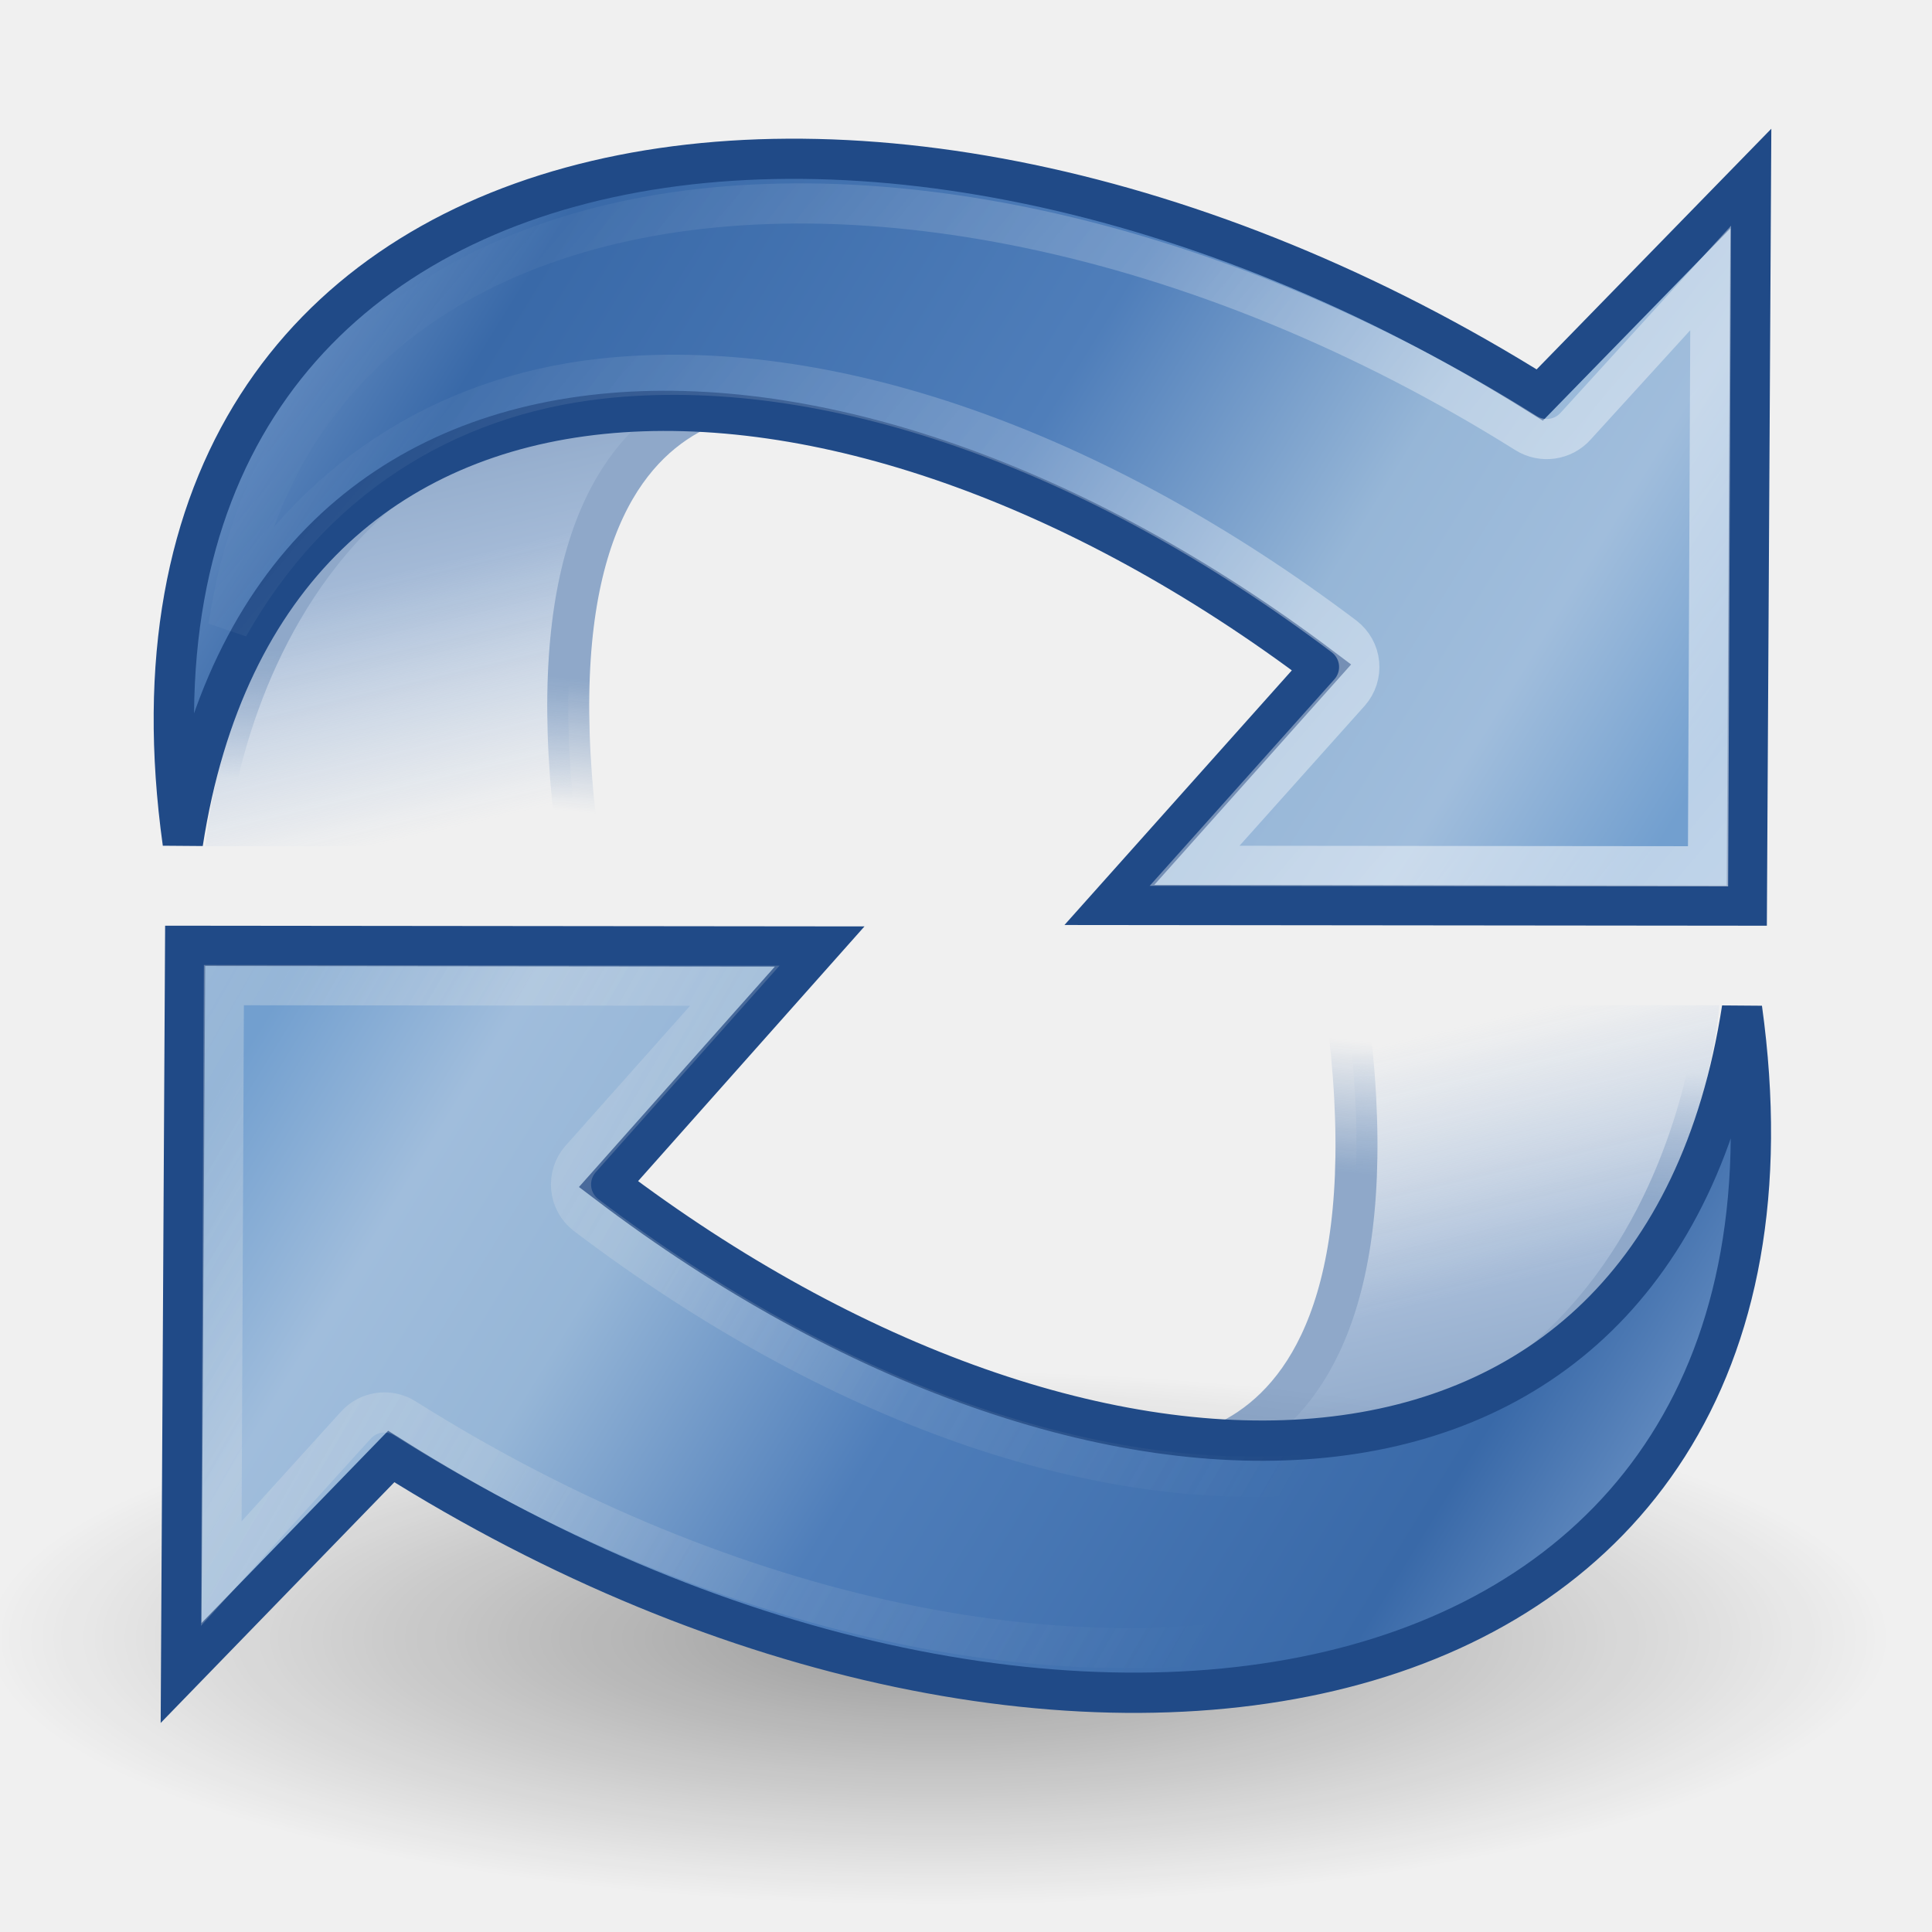
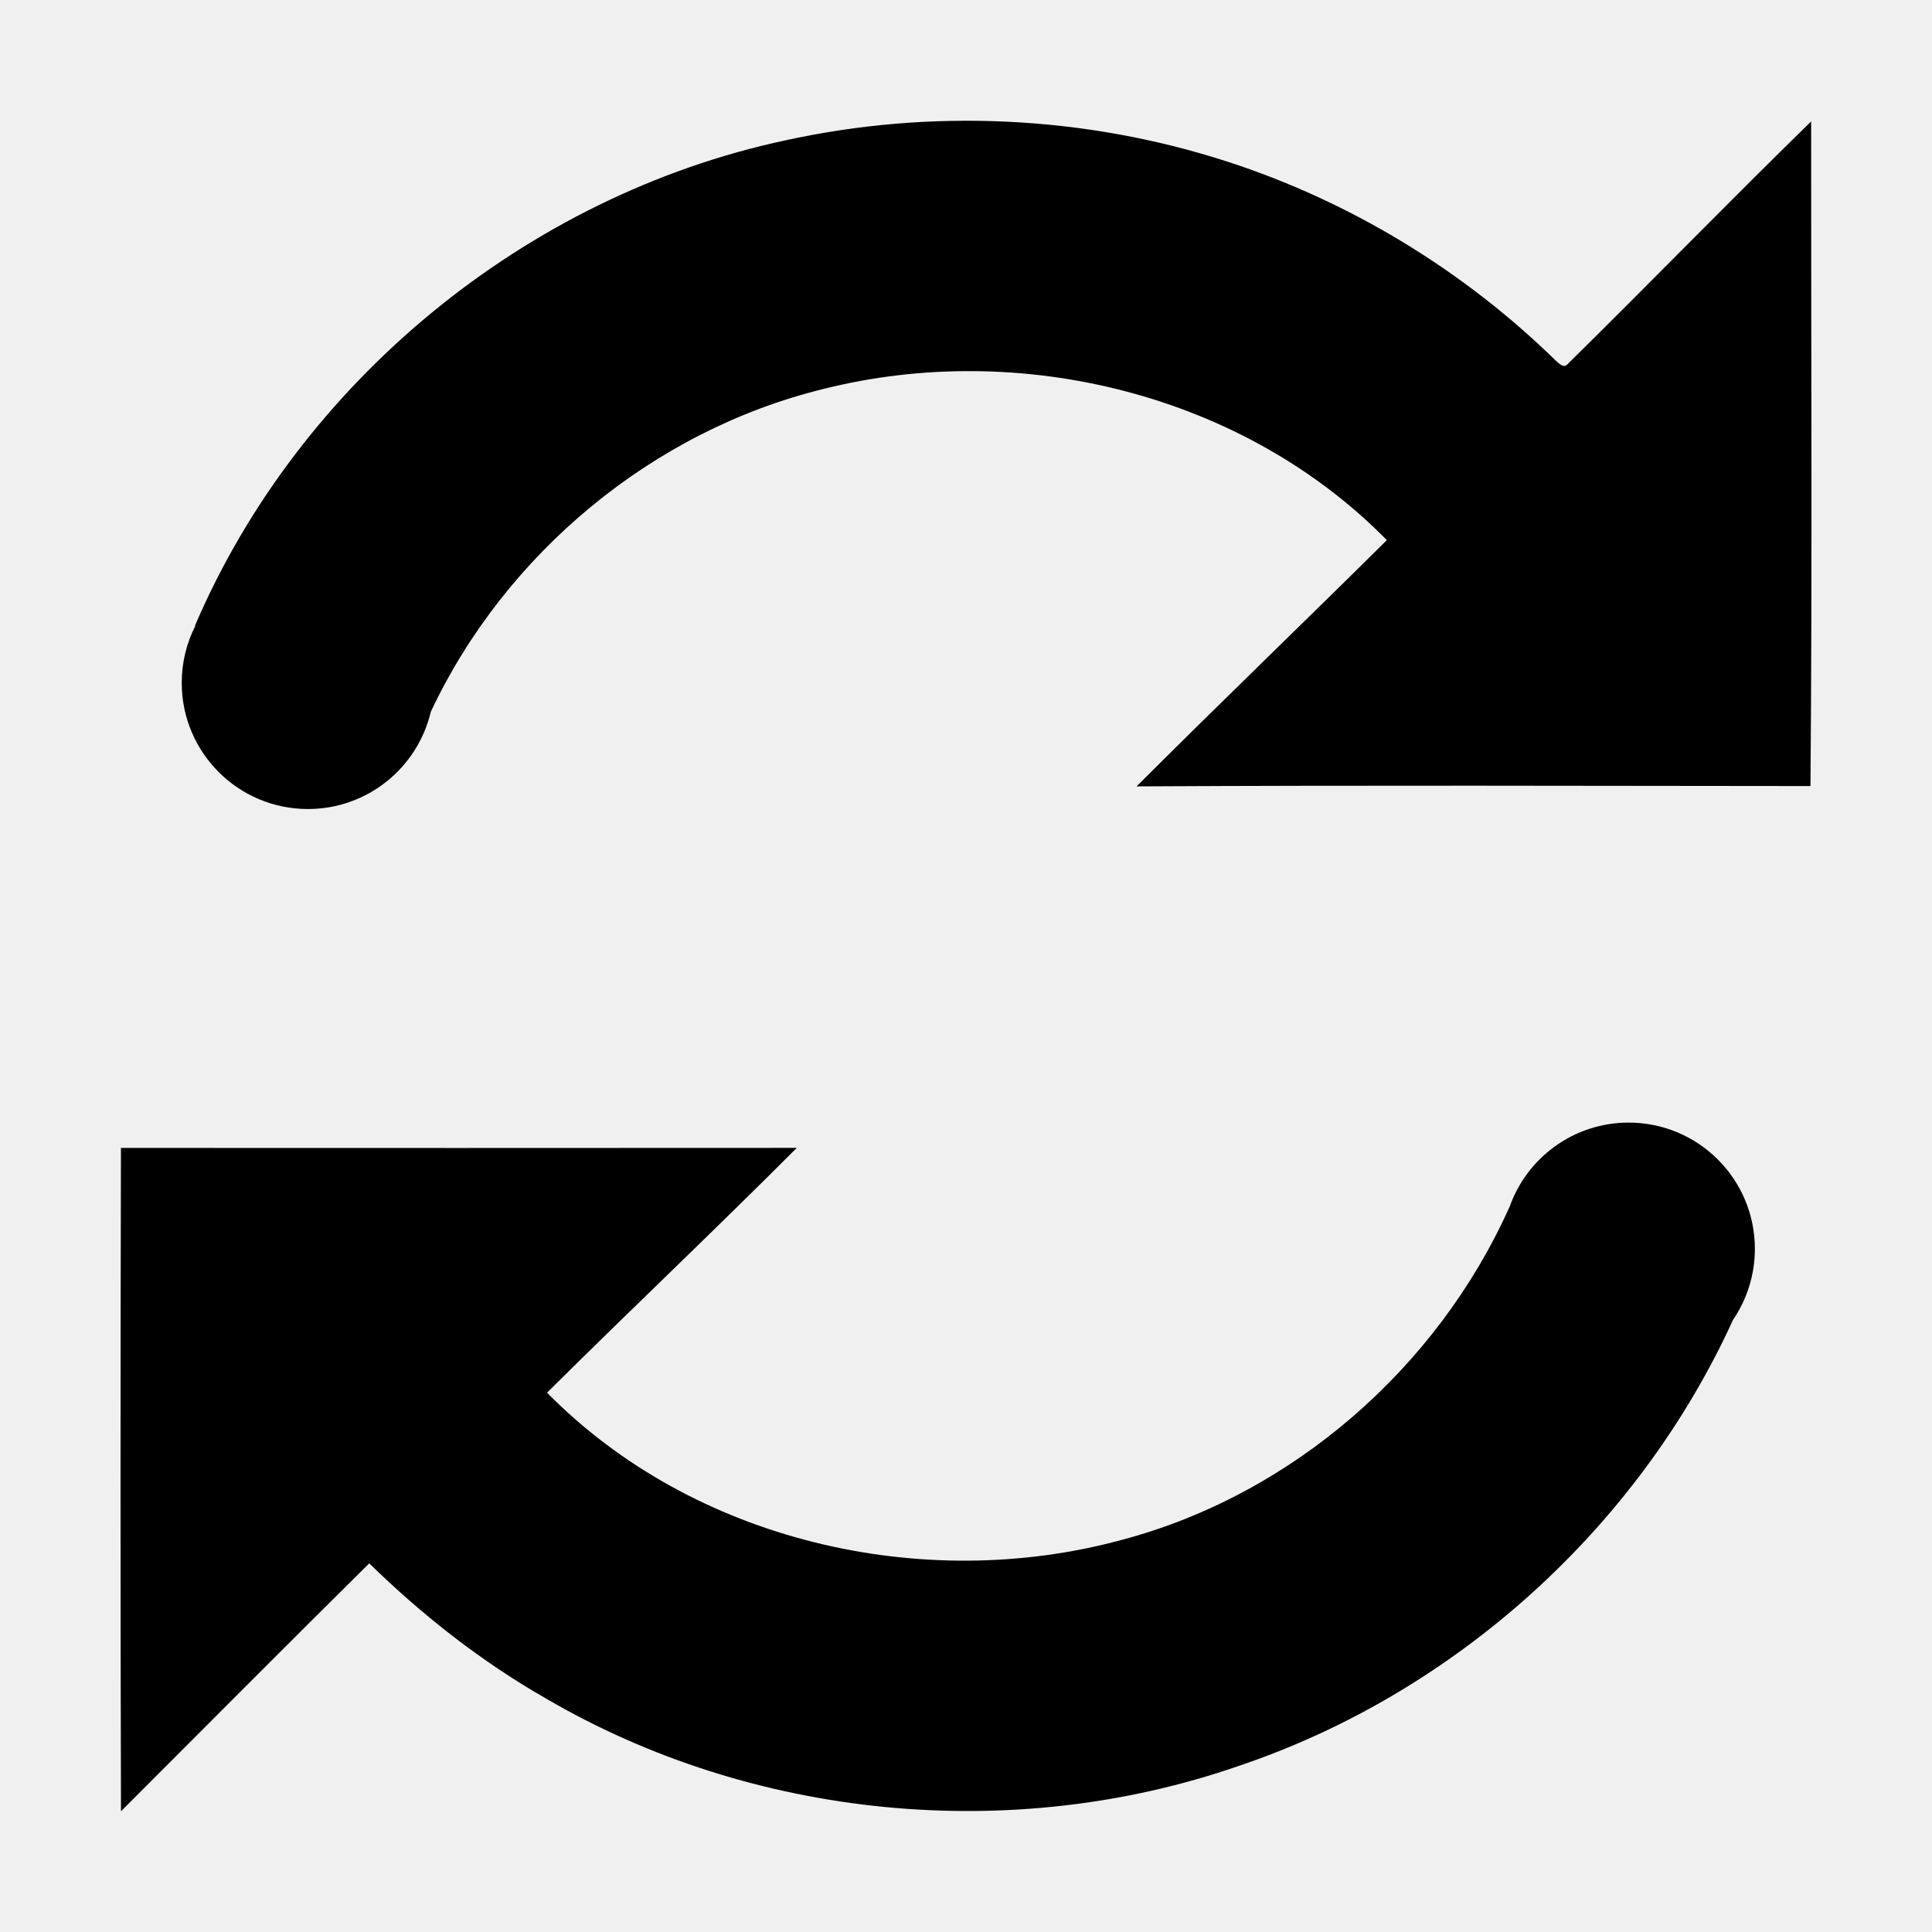
- <svg xmlns="http://www.w3.org/2000/svg" xmlns:xlink="http://www.w3.org/1999/xlink" width="48" height="48" id="svg11300" version="1.0">
-   <defs id="defs3">
-     <linearGradient id="linearGradient5335">
-       <stop style="stop-color:#ffffff;stop-opacity:1;" offset="0" id="stop5337" />
-       <stop style="stop-color:#ffffff;stop-opacity:0;" offset="1" id="stop5339" />
-     </linearGradient>
-     <linearGradient id="linearGradient5313">
-       <stop id="stop5315" offset="0" style="stop-color:#99b8df;stop-opacity:1" />
-       <stop style="stop-color:#3969a8;stop-opacity:1;" offset="0.237" id="stop5333" />
-       <stop style="stop-color:#4f7eba;stop-opacity:1;" offset="0.547" id="stop5317" />
-       <stop id="stop5321" offset="0.746" style="stop-color:#96b6d7;stop-opacity:1" />
-       <stop style="stop-color:#a0bddc;stop-opacity:1" offset="0.873" id="stop5331" />
-       <stop id="stop5319" offset="1" style="stop-color:#729fcf;stop-opacity:1;" />
-     </linearGradient>
-     <linearGradient id="linearGradient8152">
-       <stop style="stop-color:#3465a4;stop-opacity:1;" offset="0" id="stop8154" />
-       <stop id="stop3174" offset="0.5" style="stop-color:#4f7eba;stop-opacity:1;" />
-       <stop style="stop-color:#729fcf;stop-opacity:1;" offset="1" id="stop8156" />
-     </linearGradient>
-     <linearGradient id="linearGradient3207">
-       <stop style="stop-color:#eeeeec;stop-opacity:0.471;" offset="0" id="stop3209" />
-       <stop style="stop-color:#eeeeec;stop-opacity:0;" offset="1" id="stop3211" />
-     </linearGradient>
-     <linearGradient id="linearGradient2847">
-       <stop style="stop-color:#3465a4;stop-opacity:1;" offset="0" id="stop2849" />
-       <stop style="stop-color:#3465a4;stop-opacity:0;" offset="1" id="stop2851" />
-     </linearGradient>
-     <linearGradient id="linearGradient2831">
-       <stop style="stop-color:#3465a4;stop-opacity:1;" offset="0" id="stop2833" />
-       <stop id="stop2855" offset="0.333" style="stop-color:#5b86be;stop-opacity:1;" />
-       <stop style="stop-color:#83a8d8;stop-opacity:0;" offset="1" id="stop2835" />
-     </linearGradient>
-     <linearGradient id="linearGradient8662">
-       <stop style="stop-color:#000000;stop-opacity:1;" offset="0" id="stop8664" />
-       <stop style="stop-color:#000000;stop-opacity:0;" offset="1" id="stop8666" />
-     </linearGradient>
-     <linearGradient xlink:href="#linearGradient2831" id="linearGradient1486" gradientUnits="userSpaceOnUse" gradientTransform="matrix(1.081866,0,0,1.116685,-0.8207482,-1.862243)" x1="13.479" y1="10.612" x2="15.419" y2="19.115" />
-     <linearGradient xlink:href="#linearGradient2847" id="linearGradient1488" gradientUnits="userSpaceOnUse" gradientTransform="matrix(-1.081866,0,0,-1.116685,50.09459,49.64485)" x1="37.128" y1="29.73" x2="37.403" y2="26.801" />
-     <radialGradient xlink:href="#linearGradient8662" id="radialGradient1503" gradientUnits="userSpaceOnUse" gradientTransform="matrix(1,0,0,0.536723,0,16.87306)" cx="24.837" cy="36.421" fx="24.837" fy="36.421" r="15.645" />
-     <linearGradient xlink:href="#linearGradient8152" id="linearGradient8158" x1="49.412" y1="37.904" x2="11.881" y2="19.776" gradientUnits="userSpaceOnUse" />
-     <linearGradient xlink:href="#linearGradient2831" id="linearGradient8170" gradientUnits="userSpaceOnUse" gradientTransform="matrix(-1.081866,0,0,-1.116685,48.63985,47.86224)" x1="13.479" y1="10.612" x2="15.419" y2="19.115" />
-     <linearGradient xlink:href="#linearGradient2847" id="linearGradient8172" gradientUnits="userSpaceOnUse" gradientTransform="matrix(1.081866,0,0,1.116685,-2.275485,-3.644854)" x1="37.128" y1="29.73" x2="37.403" y2="26.801" />
-     <linearGradient xlink:href="#linearGradient8152" id="linearGradient8174" gradientUnits="userSpaceOnUse" x1="49.412" y1="37.904" x2="11.881" y2="19.776" />
-     <linearGradient xlink:href="#linearGradient3207" id="linearGradient8178" gradientUnits="userSpaceOnUse" x1="5.893" y1="20.541" x2="45.199" y2="27.721" />
-     <linearGradient xlink:href="#linearGradient5313" id="linearGradient8180" gradientUnits="userSpaceOnUse" x1="61.573" y1="28.05" x2="10.969" y2="20.334" />
-     <linearGradient xlink:href="#linearGradient5335" id="linearGradient5341" x1="8.688" y1="25.266" x2="52.123" y2="25.266" gradientUnits="userSpaceOnUse" />
-   </defs>
-   <g id="layer1">
-     <path transform="matrix(-1.514648,0,0,-0.7917058,60.92324,69.52841)" d="M 40.482 36.421 A 15.645 8.397 0 1 1  9.192,36.421 A 15.645 8.397 0 1 1  40.482 36.421 z" id="path8660" style="opacity:0.361;color:#000000;fill:url(#radialGradient1503);fill-opacity:1;fill-rule:evenodd;stroke:none;stroke-width:1;stroke-linecap:butt;stroke-linejoin:miter;marker:none;marker-start:none;marker-mid:none;marker-end:none;stroke-miterlimit:10;stroke-dasharray:none;stroke-dashoffset:0;stroke-opacity:1;visibility:visible;display:inline;overflow:visible" />
-     <path style="color:#000000;fill:url(#linearGradient1486);fill-opacity:1;fill-rule:nonzero;stroke:url(#linearGradient1488);stroke-width:1.043;stroke-linecap:butt;stroke-linejoin:miter;marker:none;marker-start:none;marker-mid:none;marker-end:none;stroke-miterlimit:4;stroke-dasharray:none;stroke-dashoffset:0;stroke-opacity:1;visibility:visible;display:block;overflow:visible;opacity:0.518" d="M 20.478,9.771 C 20.478,9.771 12.633,7.944 14.368,21.024 L 5.103,21.024 C 5.103,21.024 6.009,7.538 20.478,9.771 z " id="path2865" />
-     <g id="g1878" transform="matrix(-0.6129282,-0.5154381,-0.5178496,0.610074,58.68616,13.91136)" style="fill:url(#linearGradient8158);fill-opacity:1;stroke:#204a87;stroke-width:1.249;stroke-miterlimit:4;stroke-dasharray:none;stroke-opacity:1">
-       <path id="path1880" d="M 45.862,50.274 C 62.924,34.963 47.15,15.93 22.761,12.514 L 22.114,3.152 L 7.614,20.51 L 22.703,33.232 C 22.703,33.232 22.455,23.347 22.455,23.347 C 41.29,24.34 54.776,35.675 45.862,50.274 z " style="opacity:1;color:#000000;fill:url(#linearGradient8180);fill-opacity:1;fill-rule:nonzero;stroke:#204a87;stroke-width:1.25;stroke-linecap:butt;stroke-linejoin:miter;marker:none;marker-start:none;marker-mid:none;marker-end:none;stroke-miterlimit:4;stroke-dasharray:none;stroke-dashoffset:0;stroke-opacity:1;visibility:visible;display:block;overflow:visible" />
-     </g>
-     <g style="fill:none;fill-opacity:1;stroke:url(#linearGradient5341);stroke-width:1.249;stroke-miterlimit:4;stroke-dasharray:none;stroke-opacity:1;opacity:0.548" transform="matrix(-0.612811,-0.5154406,-0.5177506,0.6100769,58.67563,13.91136)" id="g3185">
-       <path style="opacity:1;color:#000000;fill:none;fill-opacity:1;fill-rule:nonzero;stroke:url(#linearGradient5341);stroke-width:1.249;stroke-linecap:butt;stroke-linejoin:miter;marker:none;marker-start:none;marker-mid:none;marker-end:none;stroke-miterlimit:4;stroke-dasharray:none;stroke-dashoffset:0;stroke-opacity:1;visibility:visible;display:block;overflow:visible" id="path3189" d="M 21.062,6.312 L 9.312,20.344 L 21.469,30.594 C 21.397,27.755 21.281,23.375 21.281,23.375 C 21.275,23.044 21.406,22.726 21.643,22.495 C 21.879,22.264 22.201,22.142 22.531,22.156 C 32.17,22.668 40.441,25.773 45.281,30.875 C 48.676,34.454 50.102,39.132 49.125,44.219 C 50.368,42.206 51.108,40.195 51.375,38.219 C 51.87,34.554 50.857,30.947 48.562,27.594 C 43.974,20.888 34.237,15.362 22.312,13.688 C 21.732,13.606 21.296,13.117 21.281,12.531 L 21.062,6.312 z " transform="translate(1.0080026e-6,8.5223784e-7)" />
-     </g>
-     <g id="g2424" transform="matrix(0.190868,0.16126,0.16126,-0.190868,-0.719083,15.30613)" style="opacity:0.5;fill:none;fill-opacity:1;stroke:#ffffff;stroke-opacity:1" />
-     <path id="path8160" d="M 27.341,36.229 C 27.341,36.229 35.186,38.056 33.451,24.976 L 42.716,24.976 C 42.716,24.976 41.811,38.462 27.341,36.229 z " style="color:#000000;fill:url(#linearGradient8170);fill-opacity:1;fill-rule:nonzero;stroke:url(#linearGradient8172);stroke-width:1.043;stroke-linecap:butt;stroke-linejoin:miter;marker:none;marker-start:none;marker-mid:none;marker-end:none;stroke-miterlimit:4;stroke-dasharray:none;stroke-dashoffset:0;stroke-opacity:1;visibility:visible;display:block;overflow:visible;opacity:0.518" />
-     <g style="fill:url(#linearGradient8174);fill-opacity:1;stroke:#204a87;stroke-width:1.249;stroke-miterlimit:4;stroke-dasharray:none;stroke-opacity:1" transform="matrix(0.6101332,0.5154999,0.5154881,-0.6101471,-10.61802,32.08856)" id="g8162">
-       <path style="opacity:1;color:#000000;fill:url(#linearGradient8180);fill-opacity:1;fill-rule:nonzero;stroke:#204a87;stroke-width:1.253;stroke-linecap:butt;stroke-linejoin:miter;marker:none;marker-start:none;marker-mid:none;marker-end:none;stroke-miterlimit:4;stroke-dasharray:none;stroke-dashoffset:0;stroke-opacity:1;visibility:visible;display:block;overflow:visible;enable-background:accumulate" d="M 45.862,50.274 C 62.924,34.963 47.15,15.93 22.761,12.514 L 22.114,3.152 L 7.614,20.51 L 22.703,33.232 C 22.703,33.232 22.455,23.347 22.455,23.347 C 41.29,24.34 54.776,35.675 45.862,50.274 z " id="path8164" />
-     </g>
-     <g id="g8166" transform="matrix(0.6128107,0.5154406,0.5177504,-0.6100769,-10.85651,32.08863)" style="fill:none;fill-opacity:1;stroke:#204a87;stroke-width:1.249;stroke-miterlimit:4;stroke-dasharray:none;stroke-opacity:1">
-       <path transform="matrix(0.9972307,-2.4605589e-3,-2.4605593e-3,0.9980642,0.2457029,0.2077351)" d="M 21.062,6.312 L 9.312,20.344 L 21.469,30.594 C 21.397,27.755 21.281,23.375 21.281,23.375 C 21.275,23.044 21.406,22.726 21.643,22.495 C 21.879,22.264 22.201,22.142 22.531,22.156 C 32.17,22.668 40.441,25.773 45.281,30.875 C 48.676,34.454 50.102,39.132 49.125,44.219 C 50.368,42.206 51.108,40.195 51.375,38.219 C 51.87,34.554 50.857,30.947 48.562,27.594 C 43.974,20.888 34.237,15.362 22.312,13.688 C 21.732,13.606 21.296,13.117 21.281,12.531 L 21.062,6.312 z " id="path8168" style="opacity:1;color:#000000;fill:none;fill-opacity:1;fill-rule:nonzero;stroke:url(#linearGradient8178);stroke-width:1.25;stroke-linecap:butt;stroke-linejoin:miter;marker:none;marker-start:none;marker-mid:none;marker-end:none;stroke-miterlimit:4;stroke-dasharray:none;stroke-dashoffset:0;stroke-opacity:0.706;visibility:visible;display:block;overflow:visible" />
-     </g>
+ <svg xmlns="http://www.w3.org/2000/svg" version="1.1" id="Layer_1" x="0px" y="0px" width="512px" height="512px" viewBox="0 0 512 512" enable-background="new 0 0 512 512" xml:space="preserve">
+   <g>
+     <path d="M479.971,32.18c-21.72,21.211-42.89,43-64.52,64.301c-1.05,1.23-2.26-0.16-3.09-0.85   c-24.511-23.98-54.58-42.281-87.221-52.84c-37.6-12.16-78.449-14.07-117.029-5.59c-68.67,14.67-128.811,64.059-156.44,128.609   c0.031,0.014,0.062,0.025,0.093,0.039c-2.3,4.537-3.605,9.666-3.605,15.1c0,18.475,14.977,33.451,33.451,33.451   c15.831,0,29.084-11.002,32.555-25.773c19.757-41.979,58.832-74.445,103.967-85.527c52.2-13.17,111.37,1.33,149.4,40.041   c-22.03,21.83-44.391,43.34-66.33,65.26c59.52-0.32,119.06-0.141,178.59-0.09C480.291,149.611,479.931,90.891,479.971,32.18z" />
+     <path d="M431.609,297.5c-14.62,0-27.041,9.383-31.591,22.453c-0.009-0.004-0.019-0.008-0.027-0.012   c-19.11,42.59-57.57,76.219-102.84,88.18c-52.799,14.311-113.45,0.299-152.179-39.051c21.92-21.76,44.369-43.01,66.189-64.869   c-59.7,0.049-119.41,0.029-179.11,0.01c-0.14,58.6-0.159,117.189,0.011,175.789c21.92-21.91,43.75-43.91,65.79-65.699   c14.109,13.789,29.76,26.07,46.92,35.869c54.739,31.971,123.399,38.602,183.299,17.891   c57.477-19.297,106.073-63.178,131.212-118.318c3.645-5.357,5.776-11.824,5.776-18.793C465.06,312.477,450.083,297.5,431.609,297.5   z" />
  </g>
</svg>
